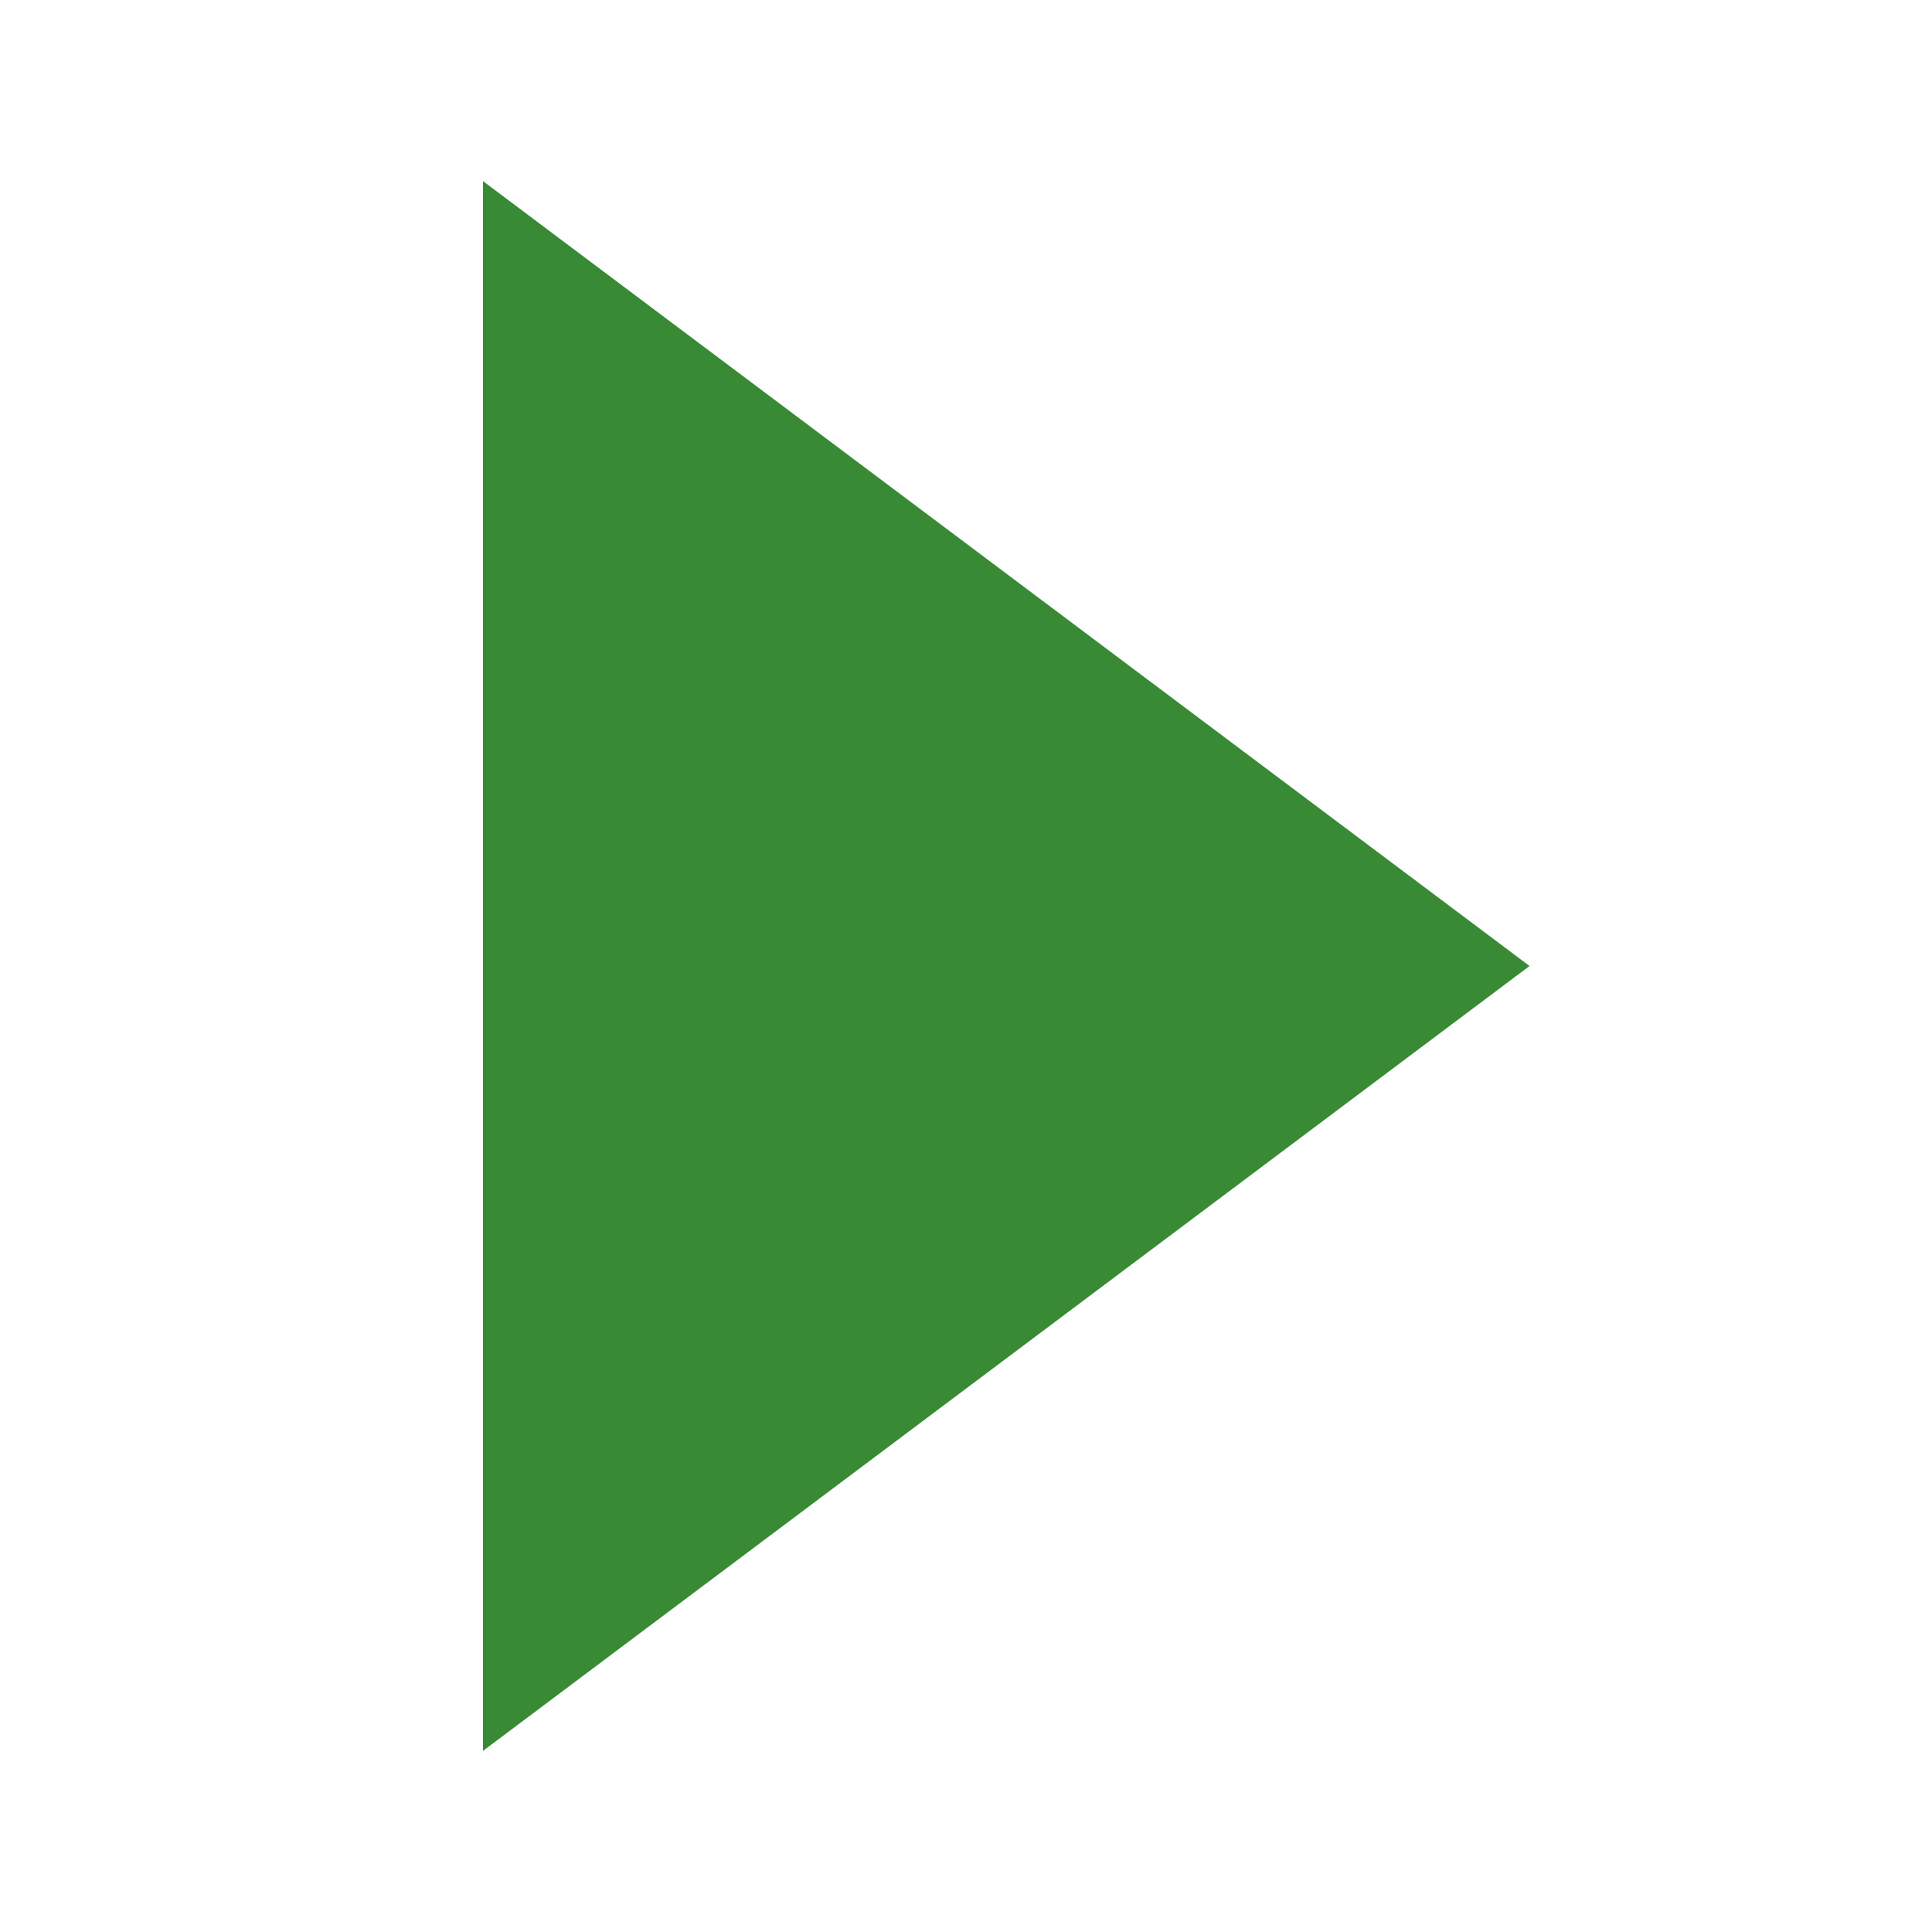
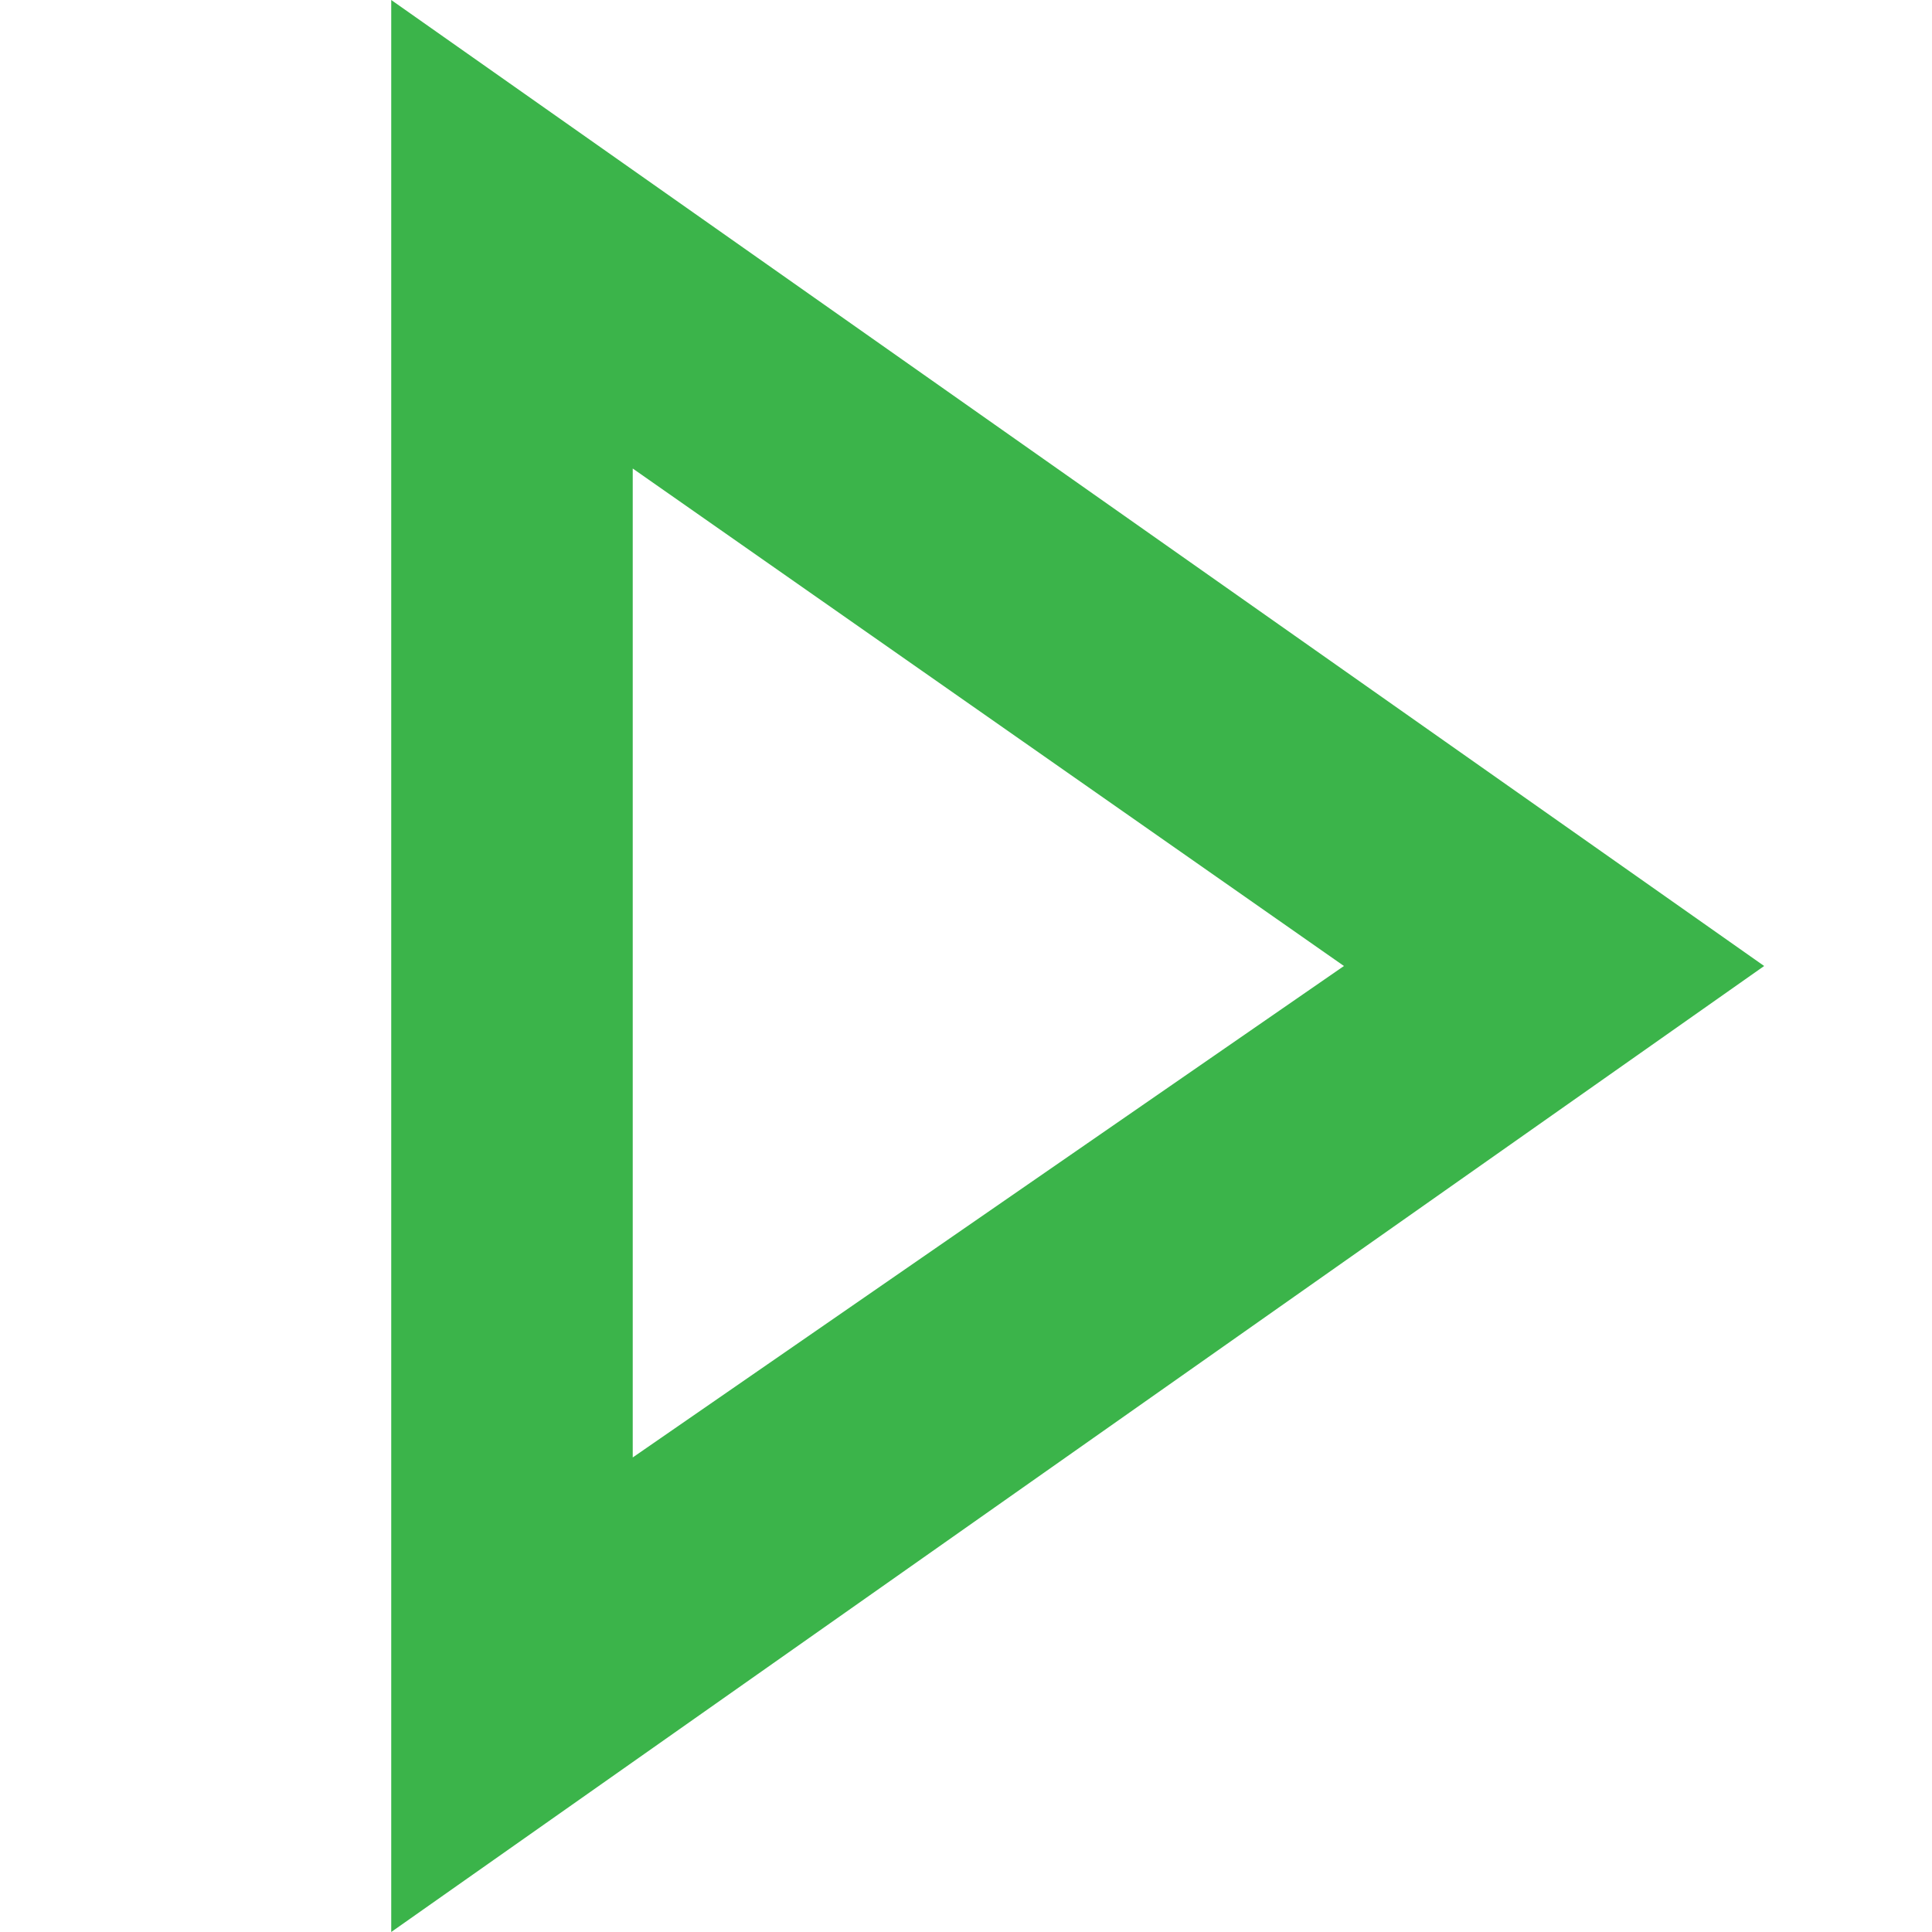
- <svg xmlns="http://www.w3.org/2000/svg" viewBox="0 0 16 16">
+ <svg xmlns="http://www.w3.org/2000/svg" width="14" height="14" id="Layer_1" data-name="Layer 1" viewBox="0 0 16 16">
  <defs>
-     <style>.icon-canvas-transparent,.icon-vs-out{fill:#f6f6f6;}.icon-canvas-transparent{opacity:0;}.icon-vs-action-green{fill:#388a34;}</style>
+     <style>.cls-1{fill:#3bb44a;}</style>
  </defs>
-   <g id="canvas">
-     <path class="icon-canvas-transparent" d="M16,0V16H0V0Z" />
-   </g>
-   <g id="outline" style="display: none;">
-     <path class="icon-vs-out" d="M14.334,8,3.667,16H3V0h.667Z" />
-   </g>
-   <g id="iconBg">
-     <path class="icon-vs-action-green" d="M4,1.5v13L12.667,8,4,1.5Z" />
-   </g>
+   <path class="cls-1" d="M3.24,0,14.61,8,3.24,16Zm2,12.07L11.13,8,5.24,3.88Z" />
+   <path class="cls-1" d="M3.74,1l10,7-10,7Zm1,1.92V13.07L12,8Z" />
</svg>
